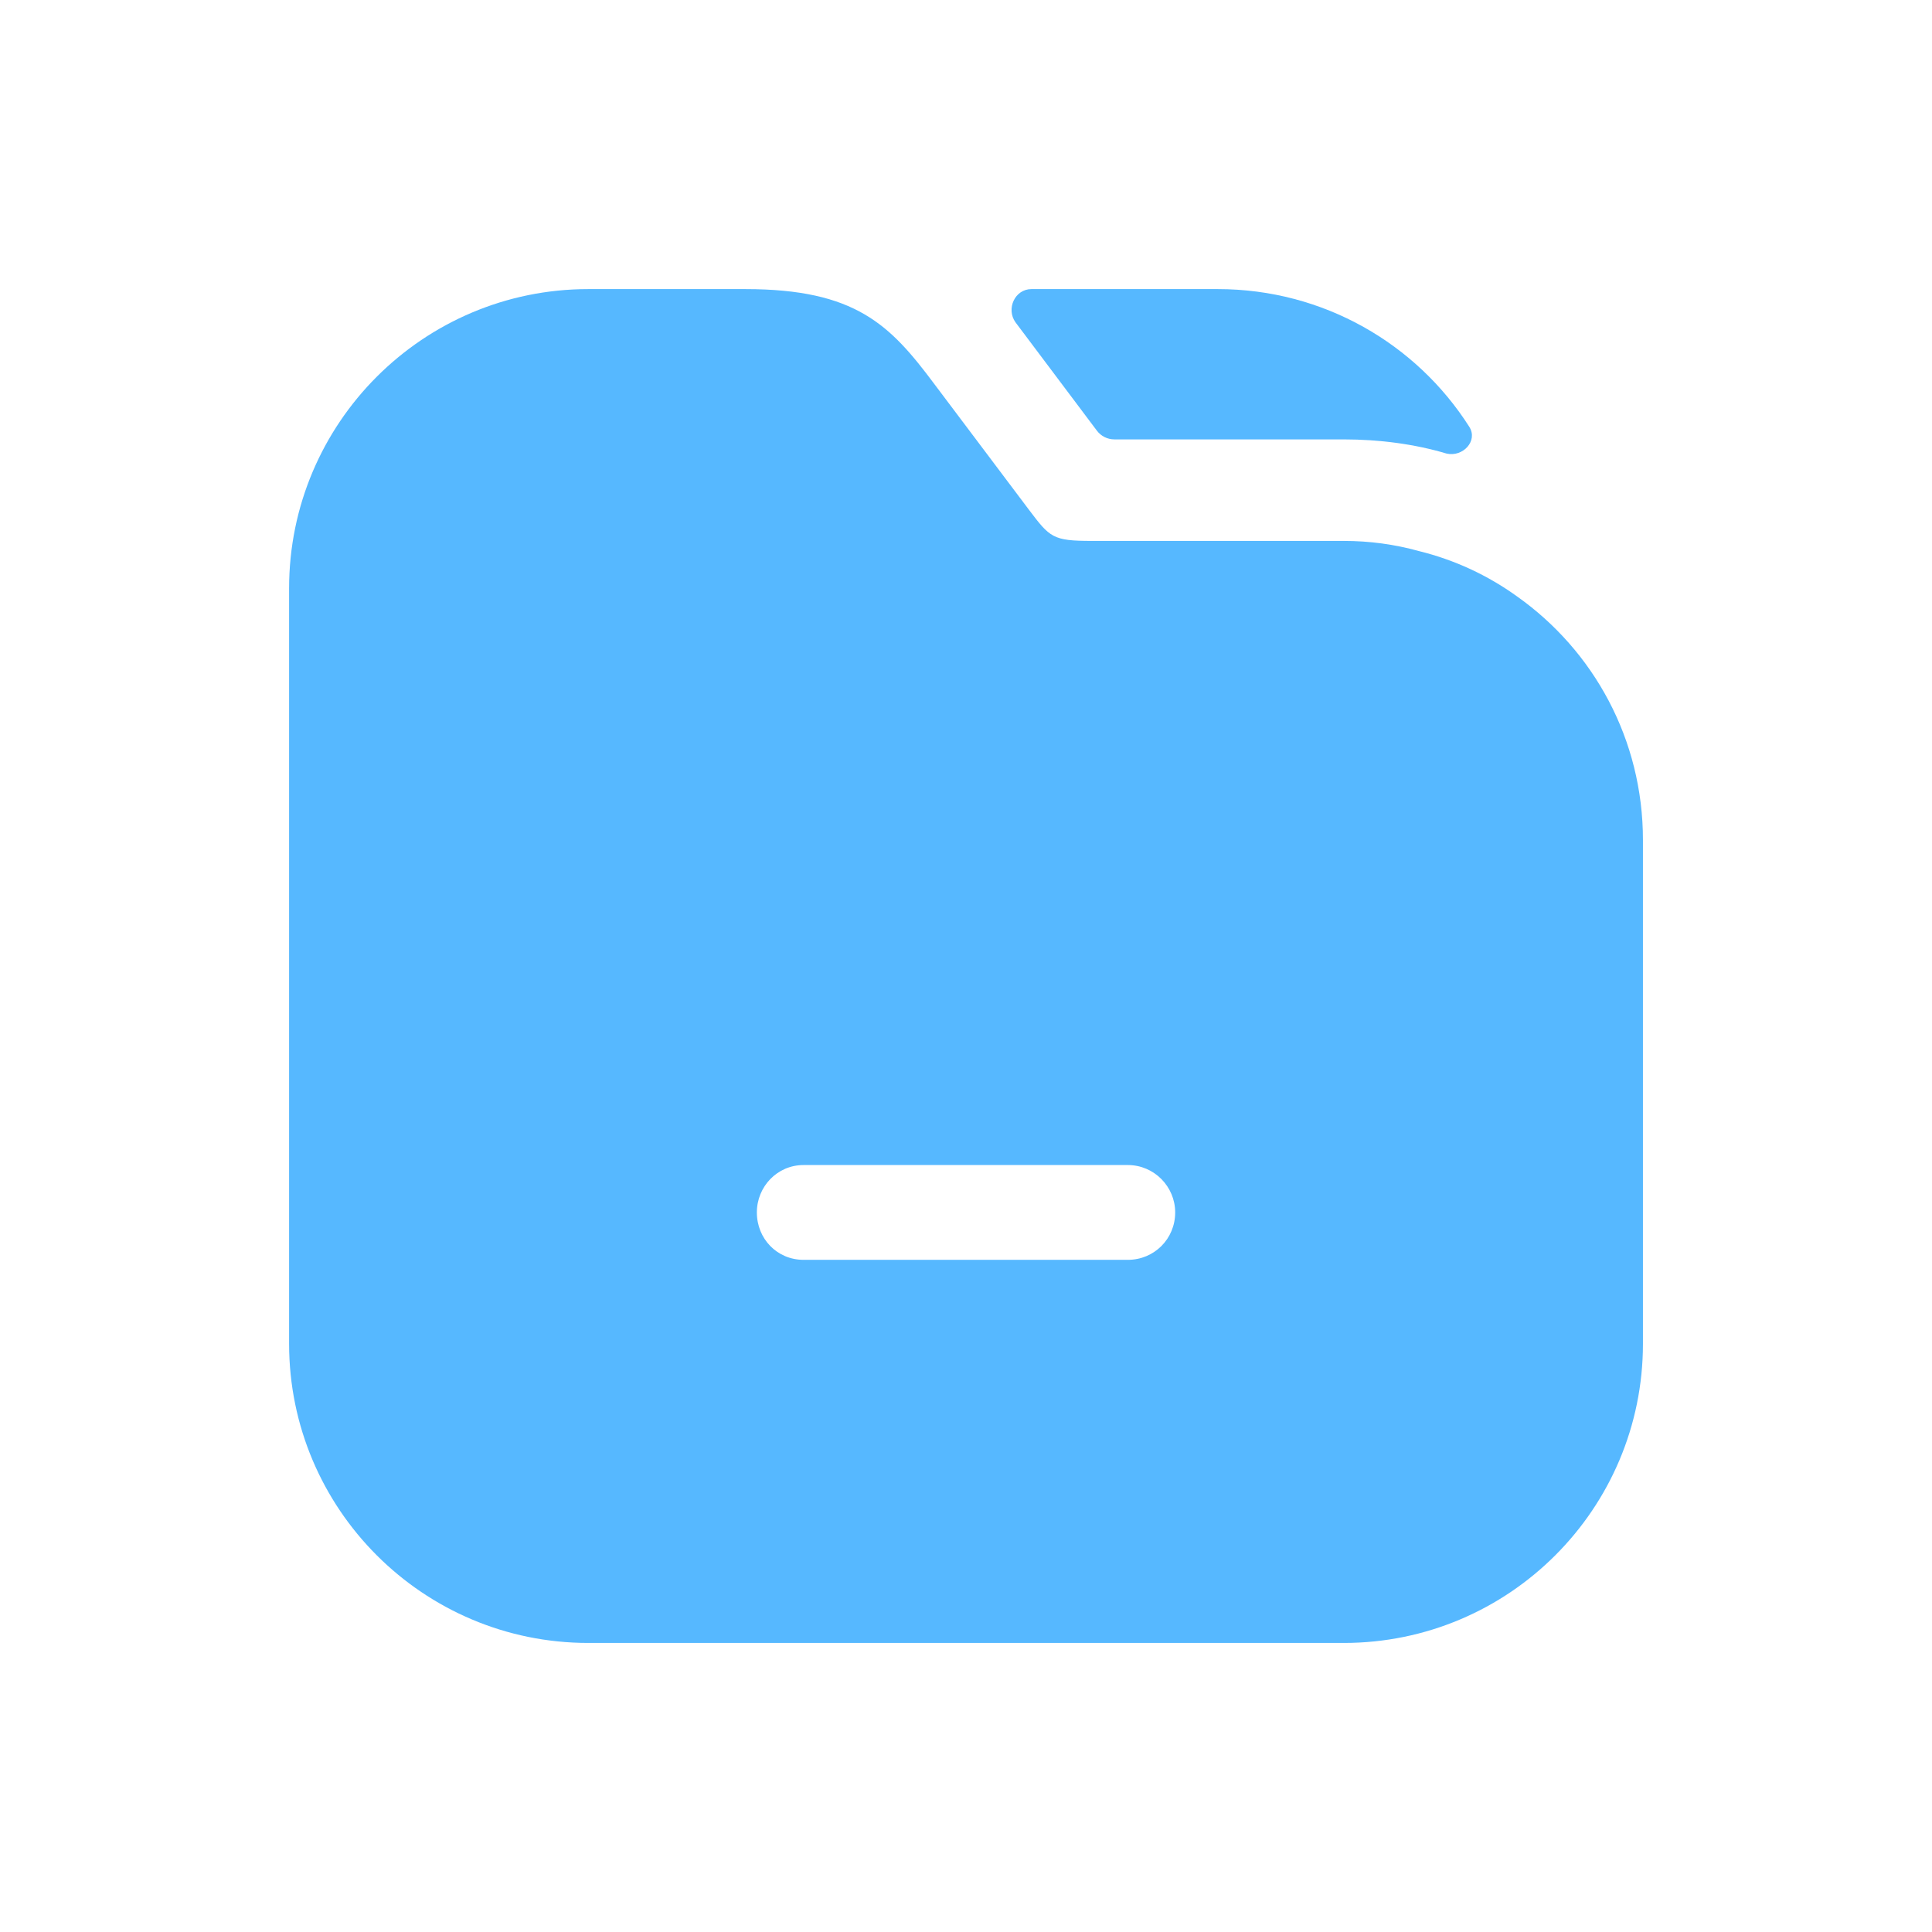
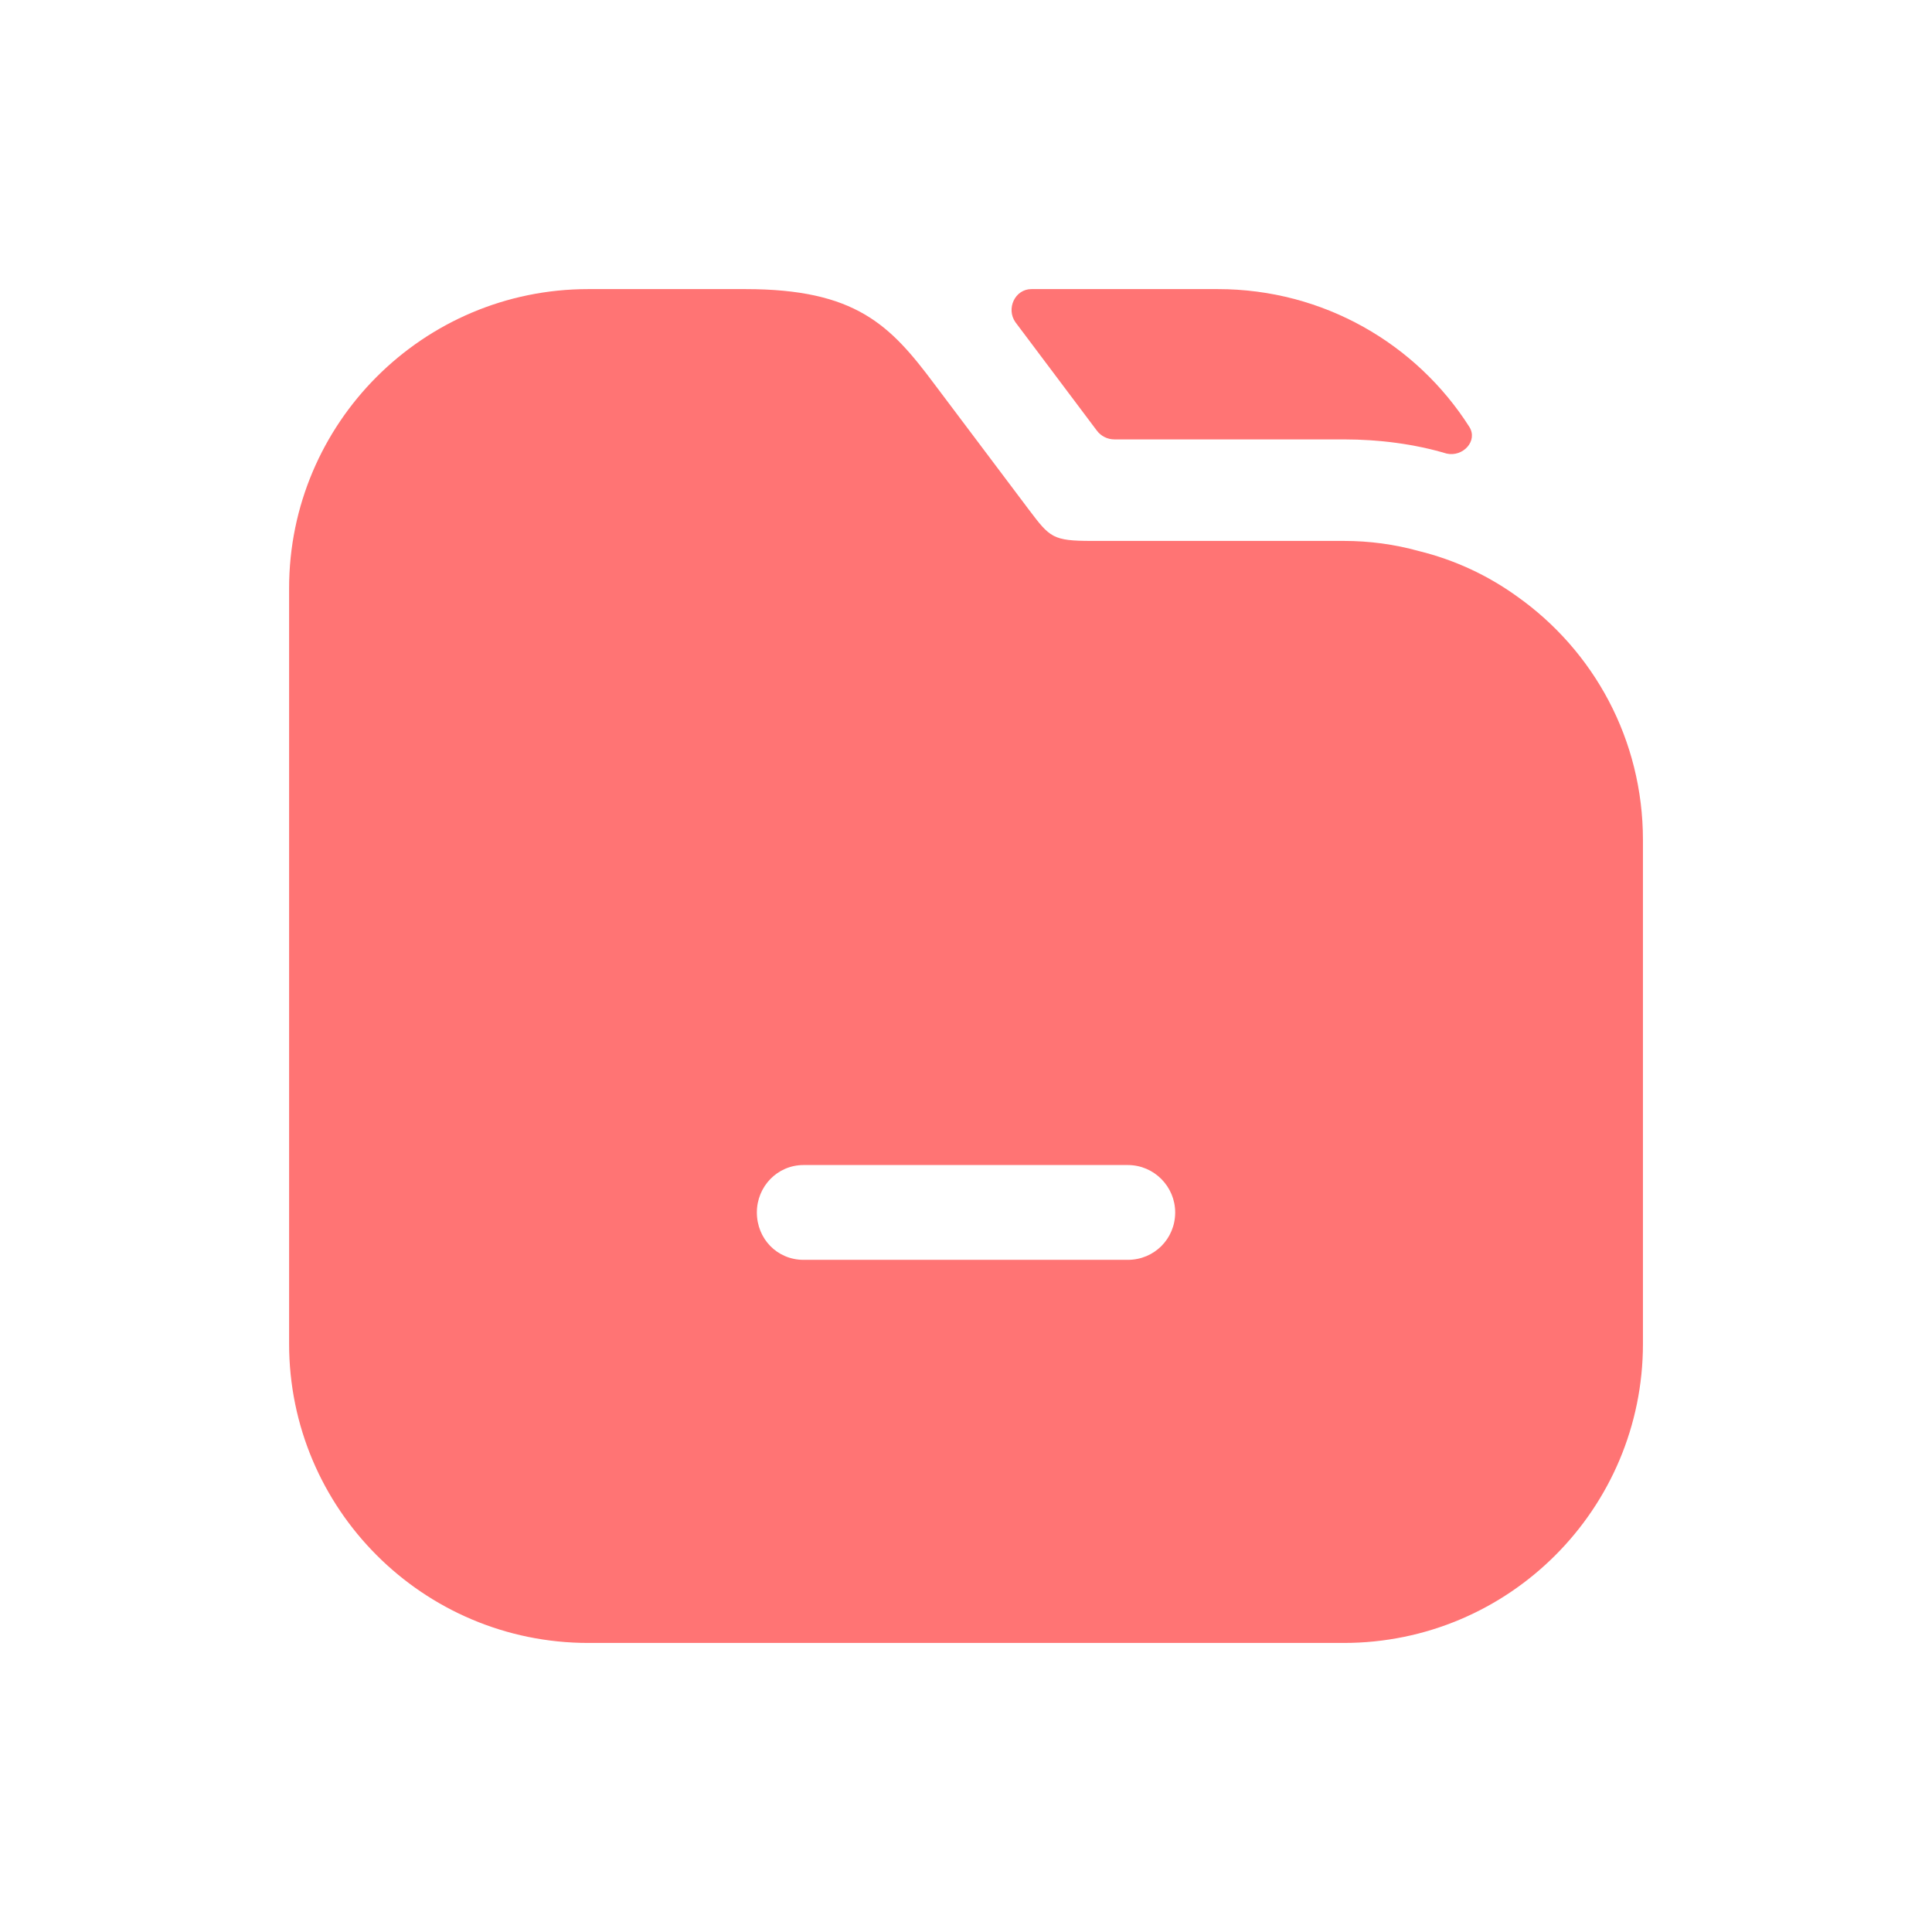
<svg xmlns="http://www.w3.org/2000/svg" width="44" height="44" viewBox="0 0 44 44" fill="none">
-   <path d="M33.462 9.72C33.666 10.041 33.317 10.414 32.946 10.33C32.222 10.114 31.42 10.007 30.603 10.007H25.38C25.222 10.007 25.074 9.933 24.98 9.807L23.126 7.339C22.909 7.032 23.114 6.584 23.49 6.584H27.735C30.142 6.584 32.262 7.834 33.462 9.72Z" fill="#56B8FF" />
-   <path d="M34.55 13.583C33.887 13.105 33.132 12.751 32.314 12.55C31.759 12.396 31.189 12.319 30.603 12.319H24.868C23.974 12.319 23.912 12.242 23.434 11.61L21.276 8.742C20.274 7.401 19.488 6.584 16.975 6.584H13.398C9.636 6.584 6.584 9.636 6.584 13.398V30.603C6.584 34.365 9.636 37.417 13.398 37.417H30.603C34.365 37.417 37.417 34.365 37.417 30.603V19.133C37.417 16.836 36.292 14.816 34.55 13.583ZM25.685 28.692H18.301C17.699 28.692 17.237 28.214 17.237 27.612C17.237 27.026 17.699 26.533 18.301 26.533H25.685C26.287 26.533 26.764 27.026 26.764 27.612C26.764 28.214 26.287 28.692 25.685 28.692Z" fill="#56B8FF" />
+   <path d="M33.462 9.72C33.666 10.041 33.317 10.414 32.946 10.33C32.222 10.114 31.42 10.007 30.603 10.007H25.38C25.222 10.007 25.074 9.933 24.98 9.807L23.126 7.339C22.909 7.032 23.114 6.584 23.49 6.584H27.735C30.142 6.584 32.262 7.834 33.462 9.72Z" fill="#ff7474" />
+   <path d="M34.55 13.583C33.887 13.105 33.132 12.751 32.314 12.55C31.759 12.396 31.189 12.319 30.603 12.319H24.868C23.974 12.319 23.912 12.242 23.434 11.61L21.276 8.742C20.274 7.401 19.488 6.584 16.975 6.584H13.398C9.636 6.584 6.584 9.636 6.584 13.398V30.603C6.584 34.365 9.636 37.417 13.398 37.417H30.603C34.365 37.417 37.417 34.365 37.417 30.603V19.133C37.417 16.836 36.292 14.816 34.55 13.583ZM25.685 28.692H18.301C17.699 28.692 17.237 28.214 17.237 27.612C17.237 27.026 17.699 26.533 18.301 26.533H25.685C26.287 26.533 26.764 27.026 26.764 27.612C26.764 28.214 26.287 28.692 25.685 28.692Z" fill="#ff7474" />
</svg>
